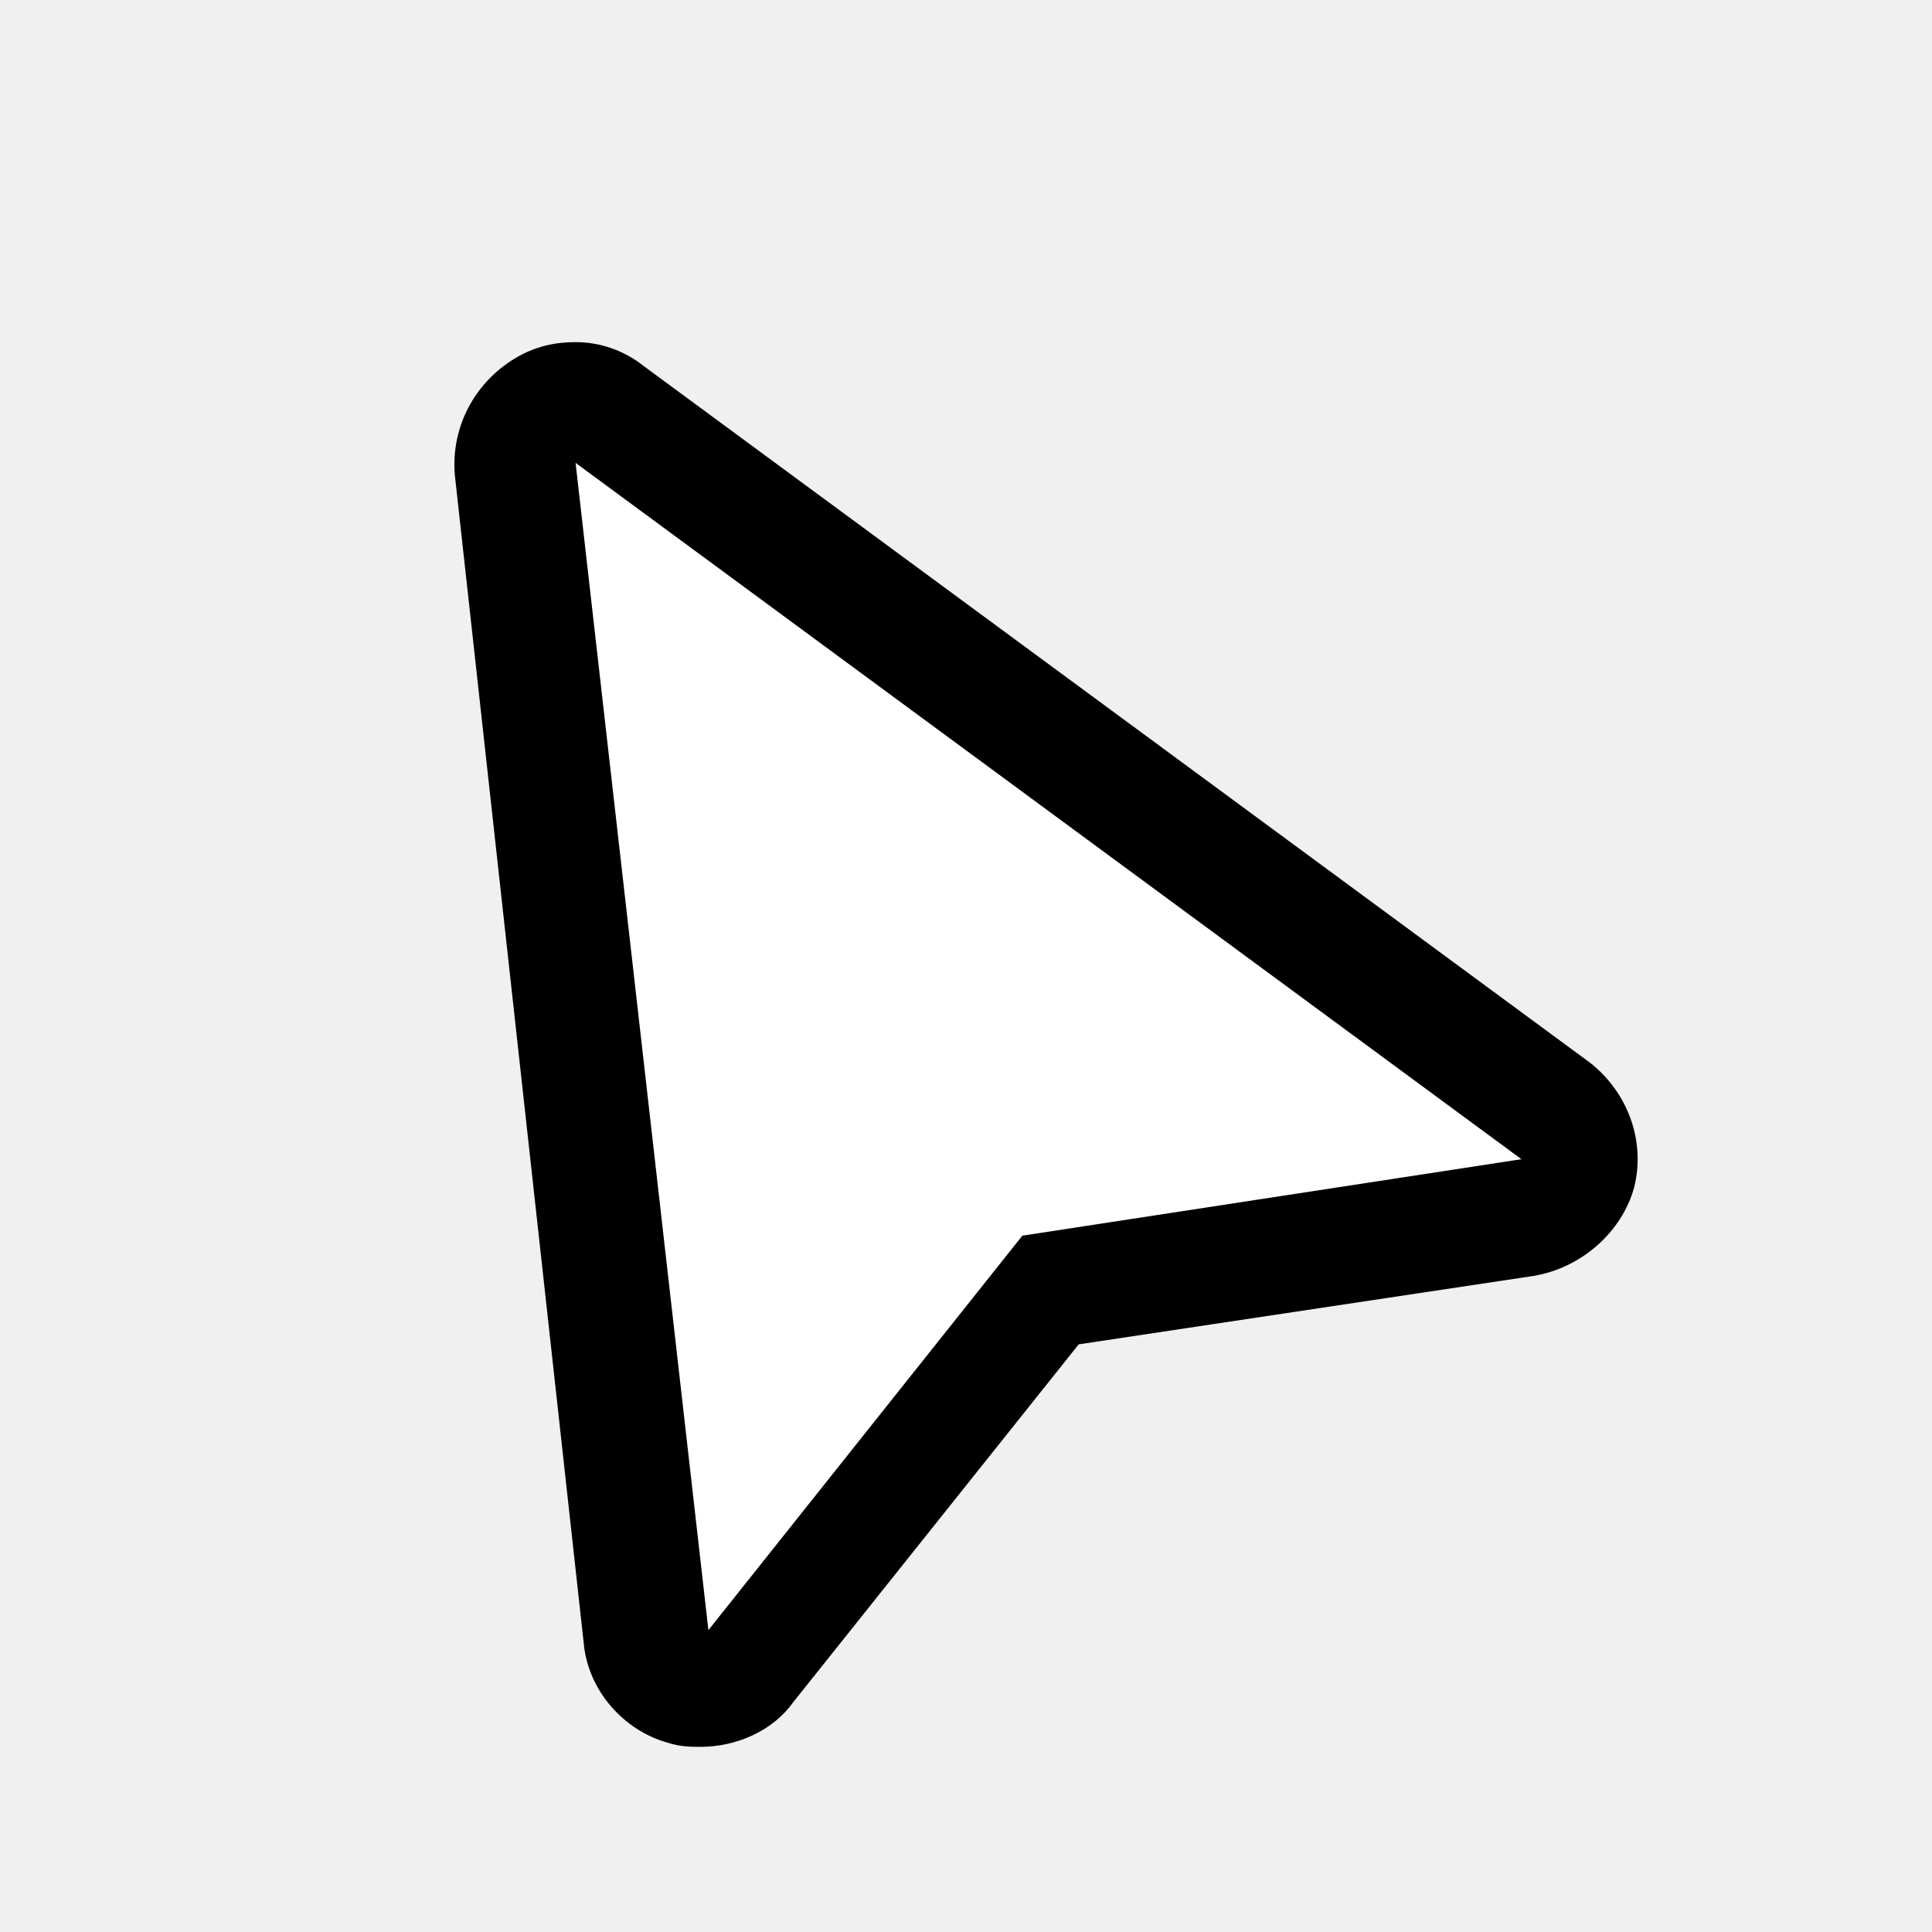
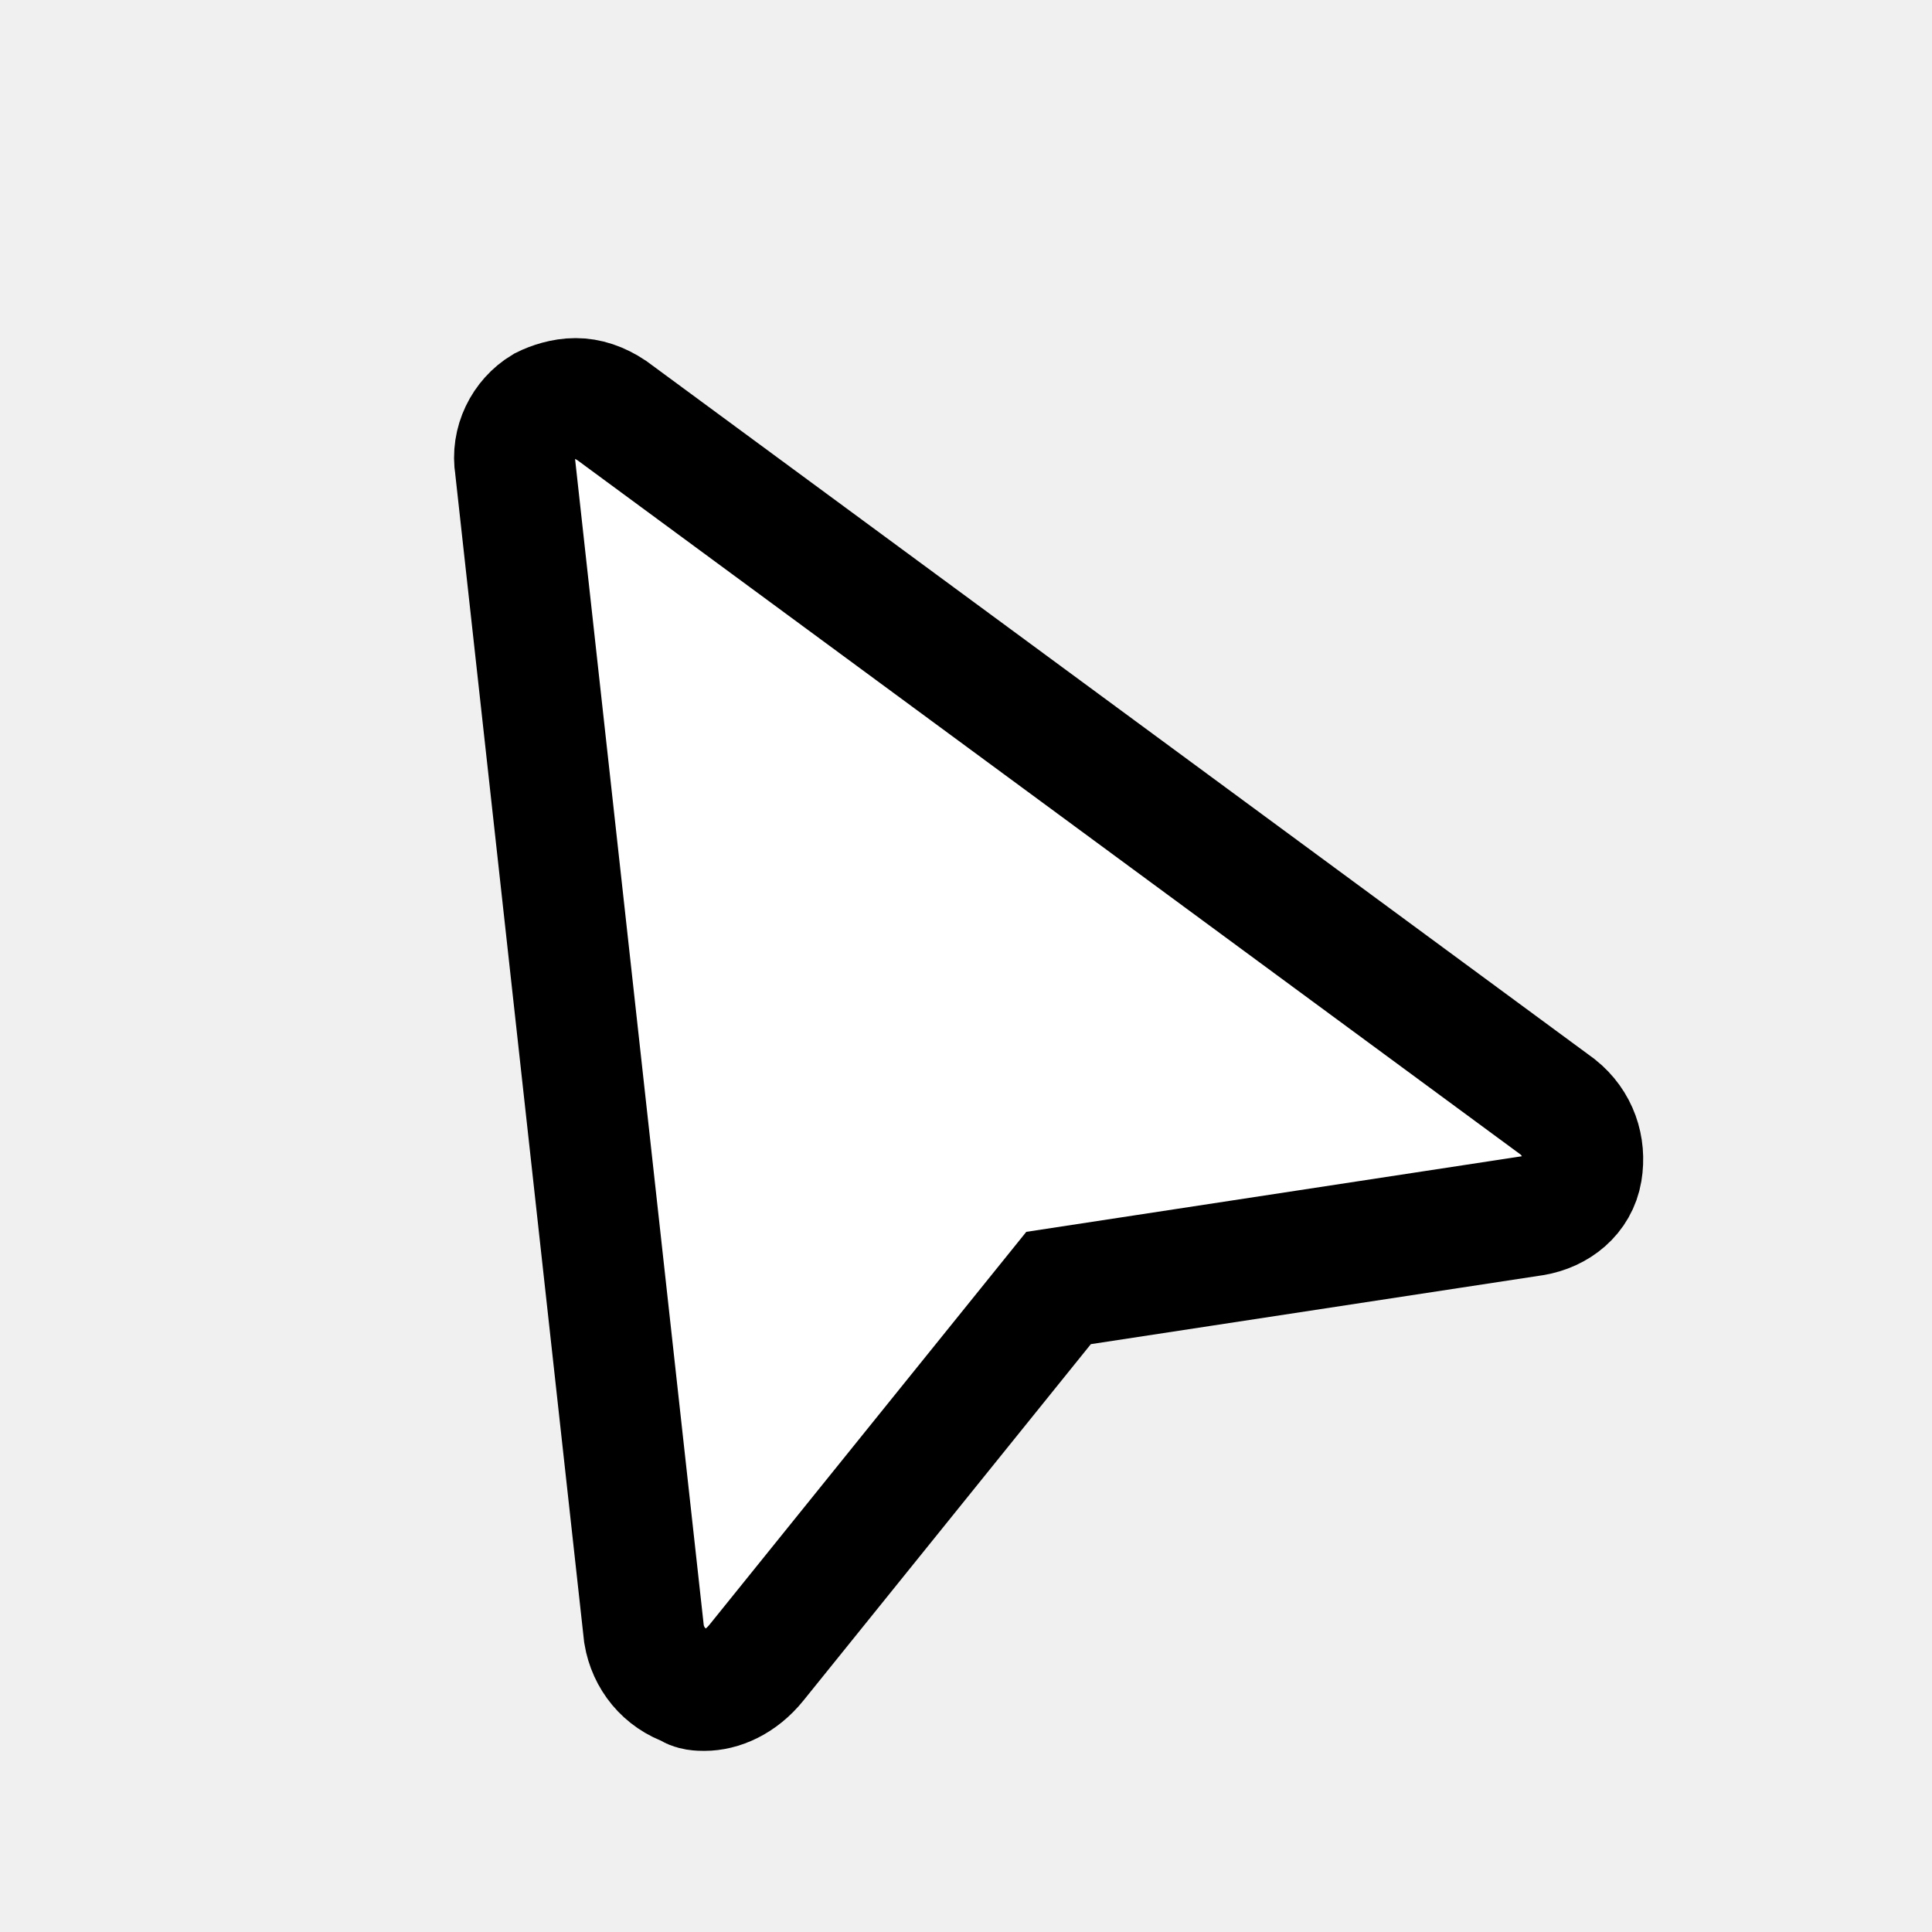
<svg xmlns="http://www.w3.org/2000/svg" viewBox="0 0 48 48">
-   <path d="M17.5,42c-0.1,0-0.3,0-0.4-0.1c-0.6-0.2-1-0.7-1.1-1.3l-3.2-29c-0.1-0.6,0.2-1.2,0.7-1.5 c0.2-0.1,0.5-0.2,0.8-0.2c0.3,0,0.6,0.1,0.9,0.3l23.5,17.3c0.5,0.4,0.7,1,0.6,1.6c-0.1,0.6-0.6,1-1.2,1.1l-11.8,1.8l-7.5,9.3 C18.4,41.8,17.9,42,17.5,42z" fill="#FFFFFF" />
-   <path d="M14.3,11.5l23.5,17.3l-12.4,1.9l-7.8,9.8L14.3,11.5 M14.3,8.5c-0.5,0-1,0.1-1.5,0.4 c-1,0.6-1.6,1.7-1.5,2.9l3.2,29c0.1,1.2,1,2.2,2.1,2.5c0.3,0.1,0.6,0.1,0.8,0.1c0.9,0,1.8-0.4,2.3-1.1l7.1-8.9l11.3-1.7 c1.2-0.2,2.2-1.1,2.5-2.2c0.3-1.2-0.2-2.4-1.1-3.1L16,9.1C15.5,8.7,14.9,8.5,14.3,8.5L14.3,8.5z" fill="#000000" />
+   <path d="M17.5,42c-0.1,0-0.3,0-0.4-0.1c-0.6-0.2-1-0.7-1.1-1.3l-3.2-29c-0.1-0.6,0.2-1.2,0.7-1.5c0.2-0.1,0.5-0.2,0.8-0.2c0.3,0,0.6,0.1,0.9,0.3l23.5,17.3c0.5,0.4,0.7,1,0.6,1.6c-0.1,0.6-0.6,1-1.2,1.1l-11.8,1.8l-7.5,9.3C18.4,41.8,17.9,42,17.5,42z" fill="#FFFFFF" stroke="#000000" stroke-width="3" />
</svg>
